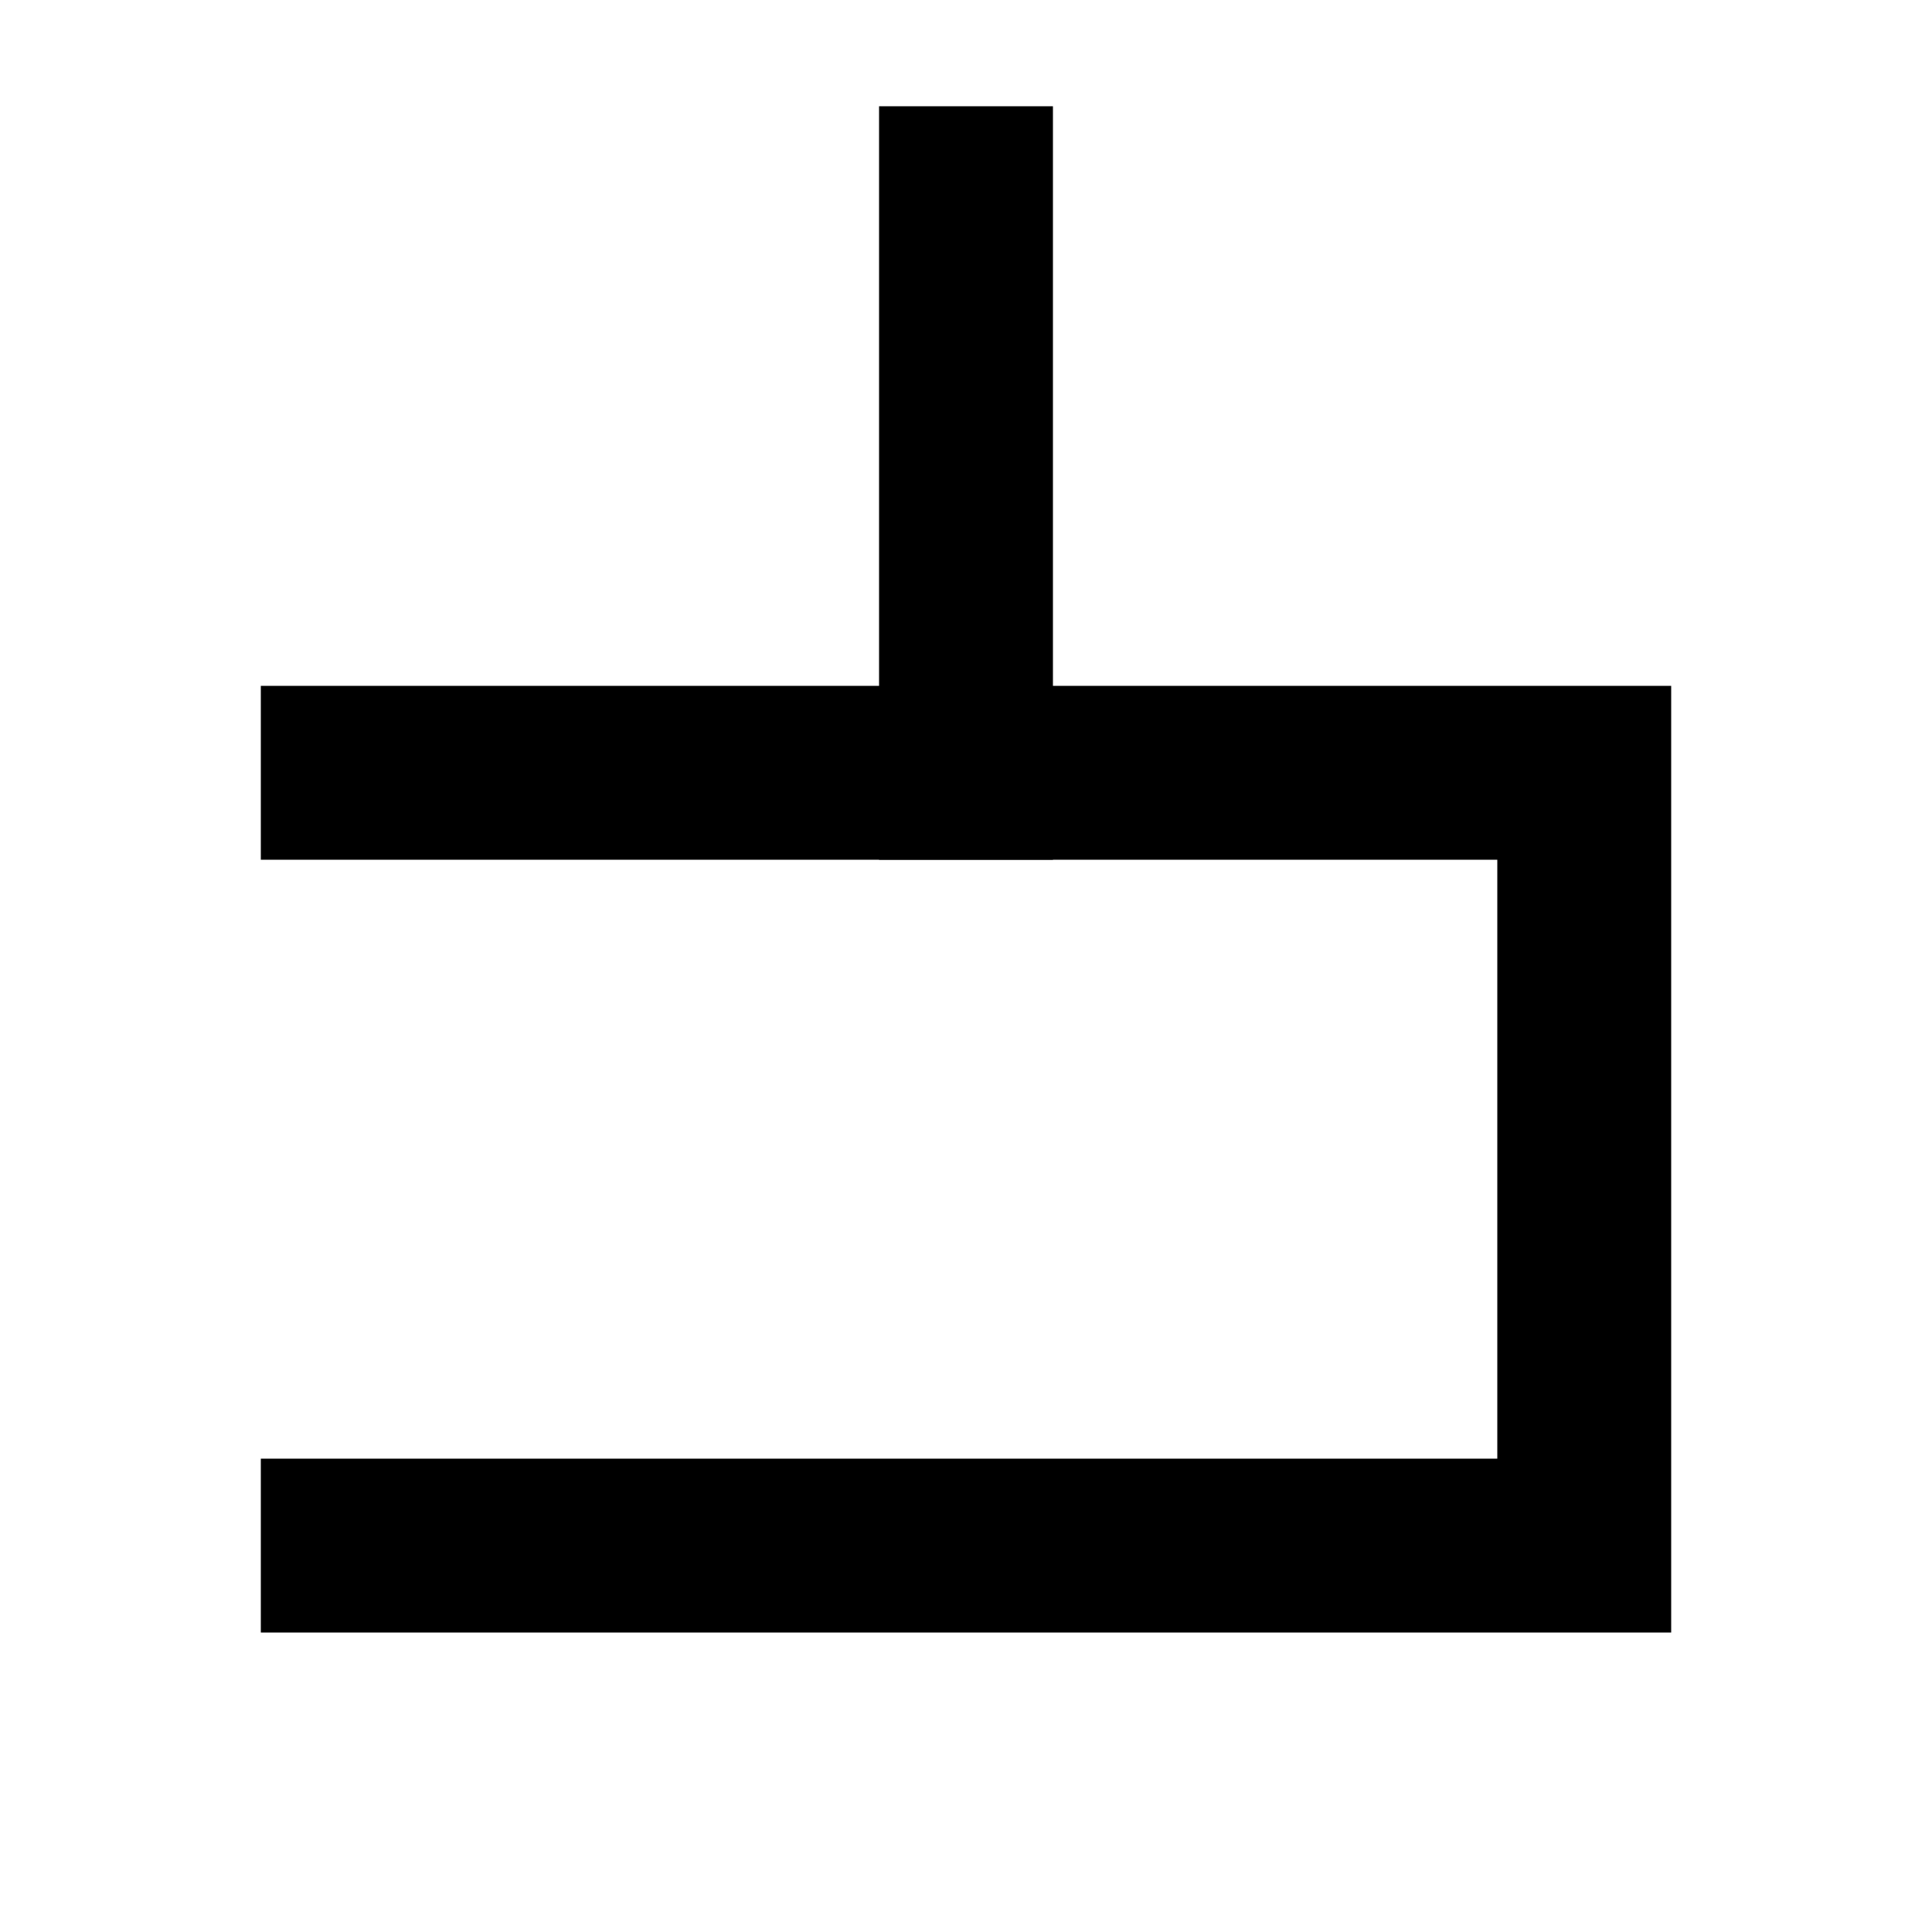
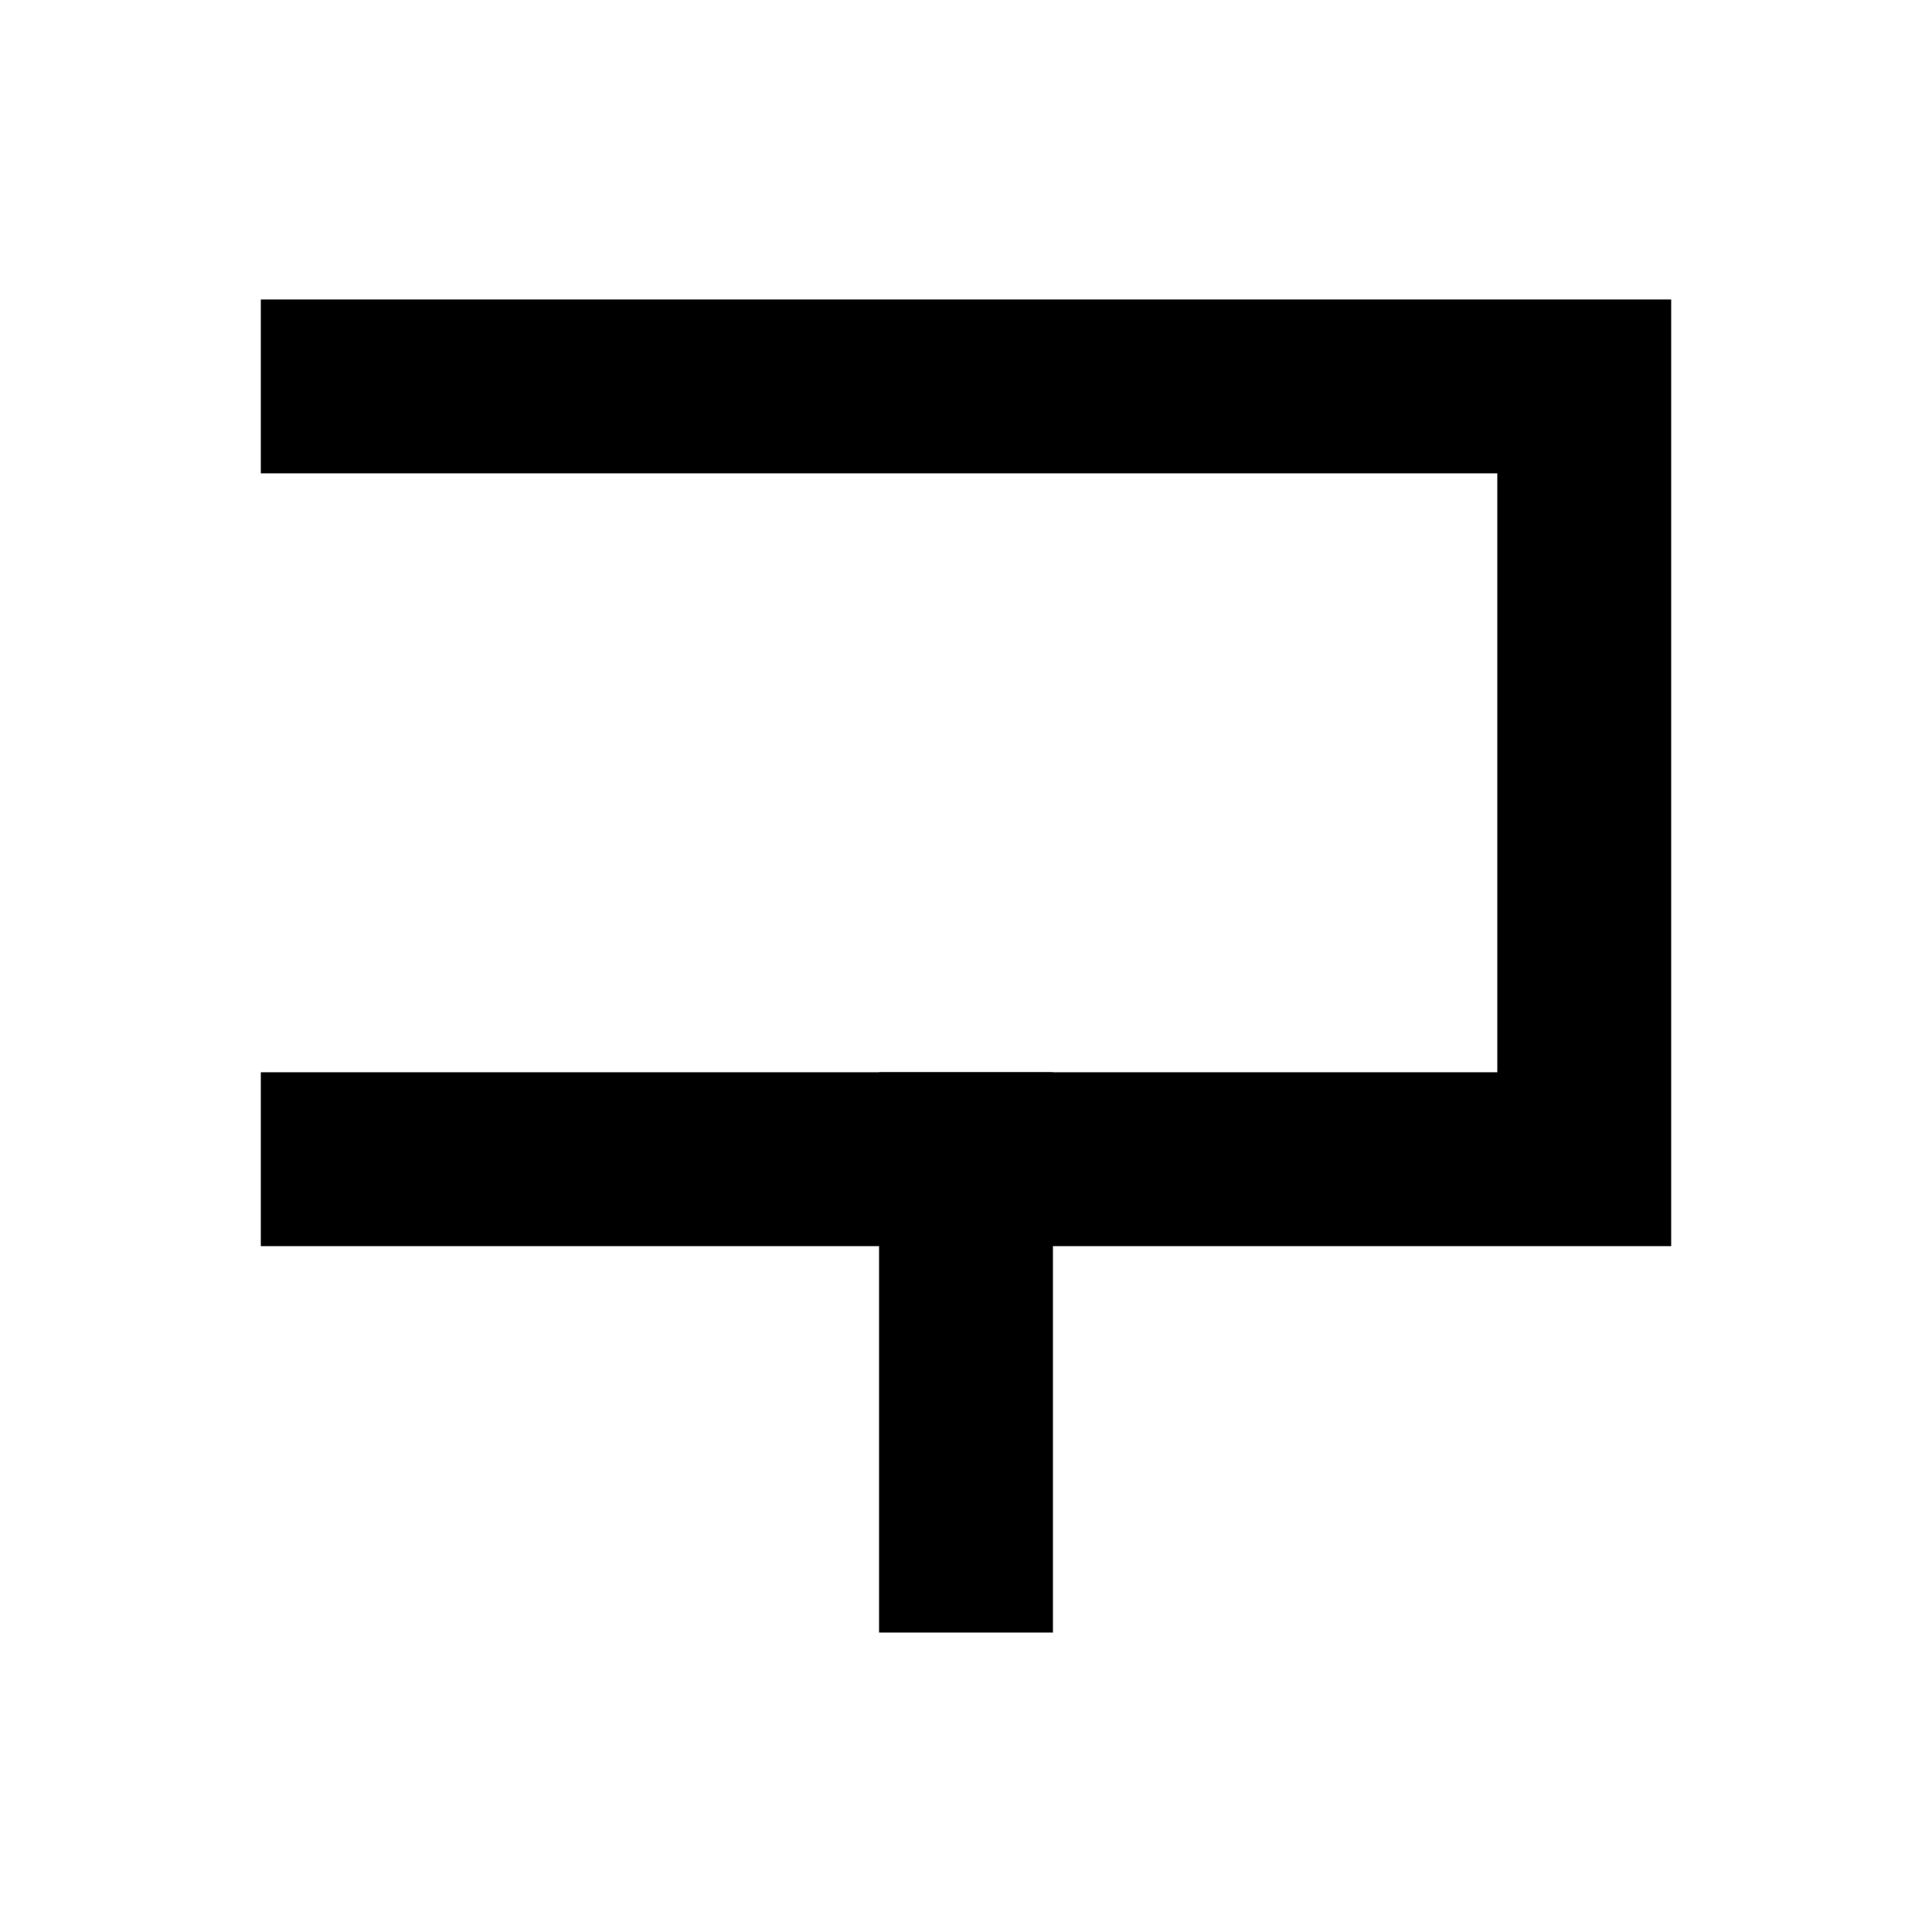
<svg xmlns="http://www.w3.org/2000/svg" viewBox="0 0 100 100" fill="none" stroke="currentColor" stroke-width="9" stroke-linecap="square" stroke-linejoin="miter">
-   <path d="M 50 10 L 50 40" />
-   <path d="M 18 40 L 82 40 L 82 80 L 18 80" />
+   <path d="M 50 80 L 50 60" />
+   <path d="M 18 60 L 82 60 L 82 20 L 18 20" />
</svg>
